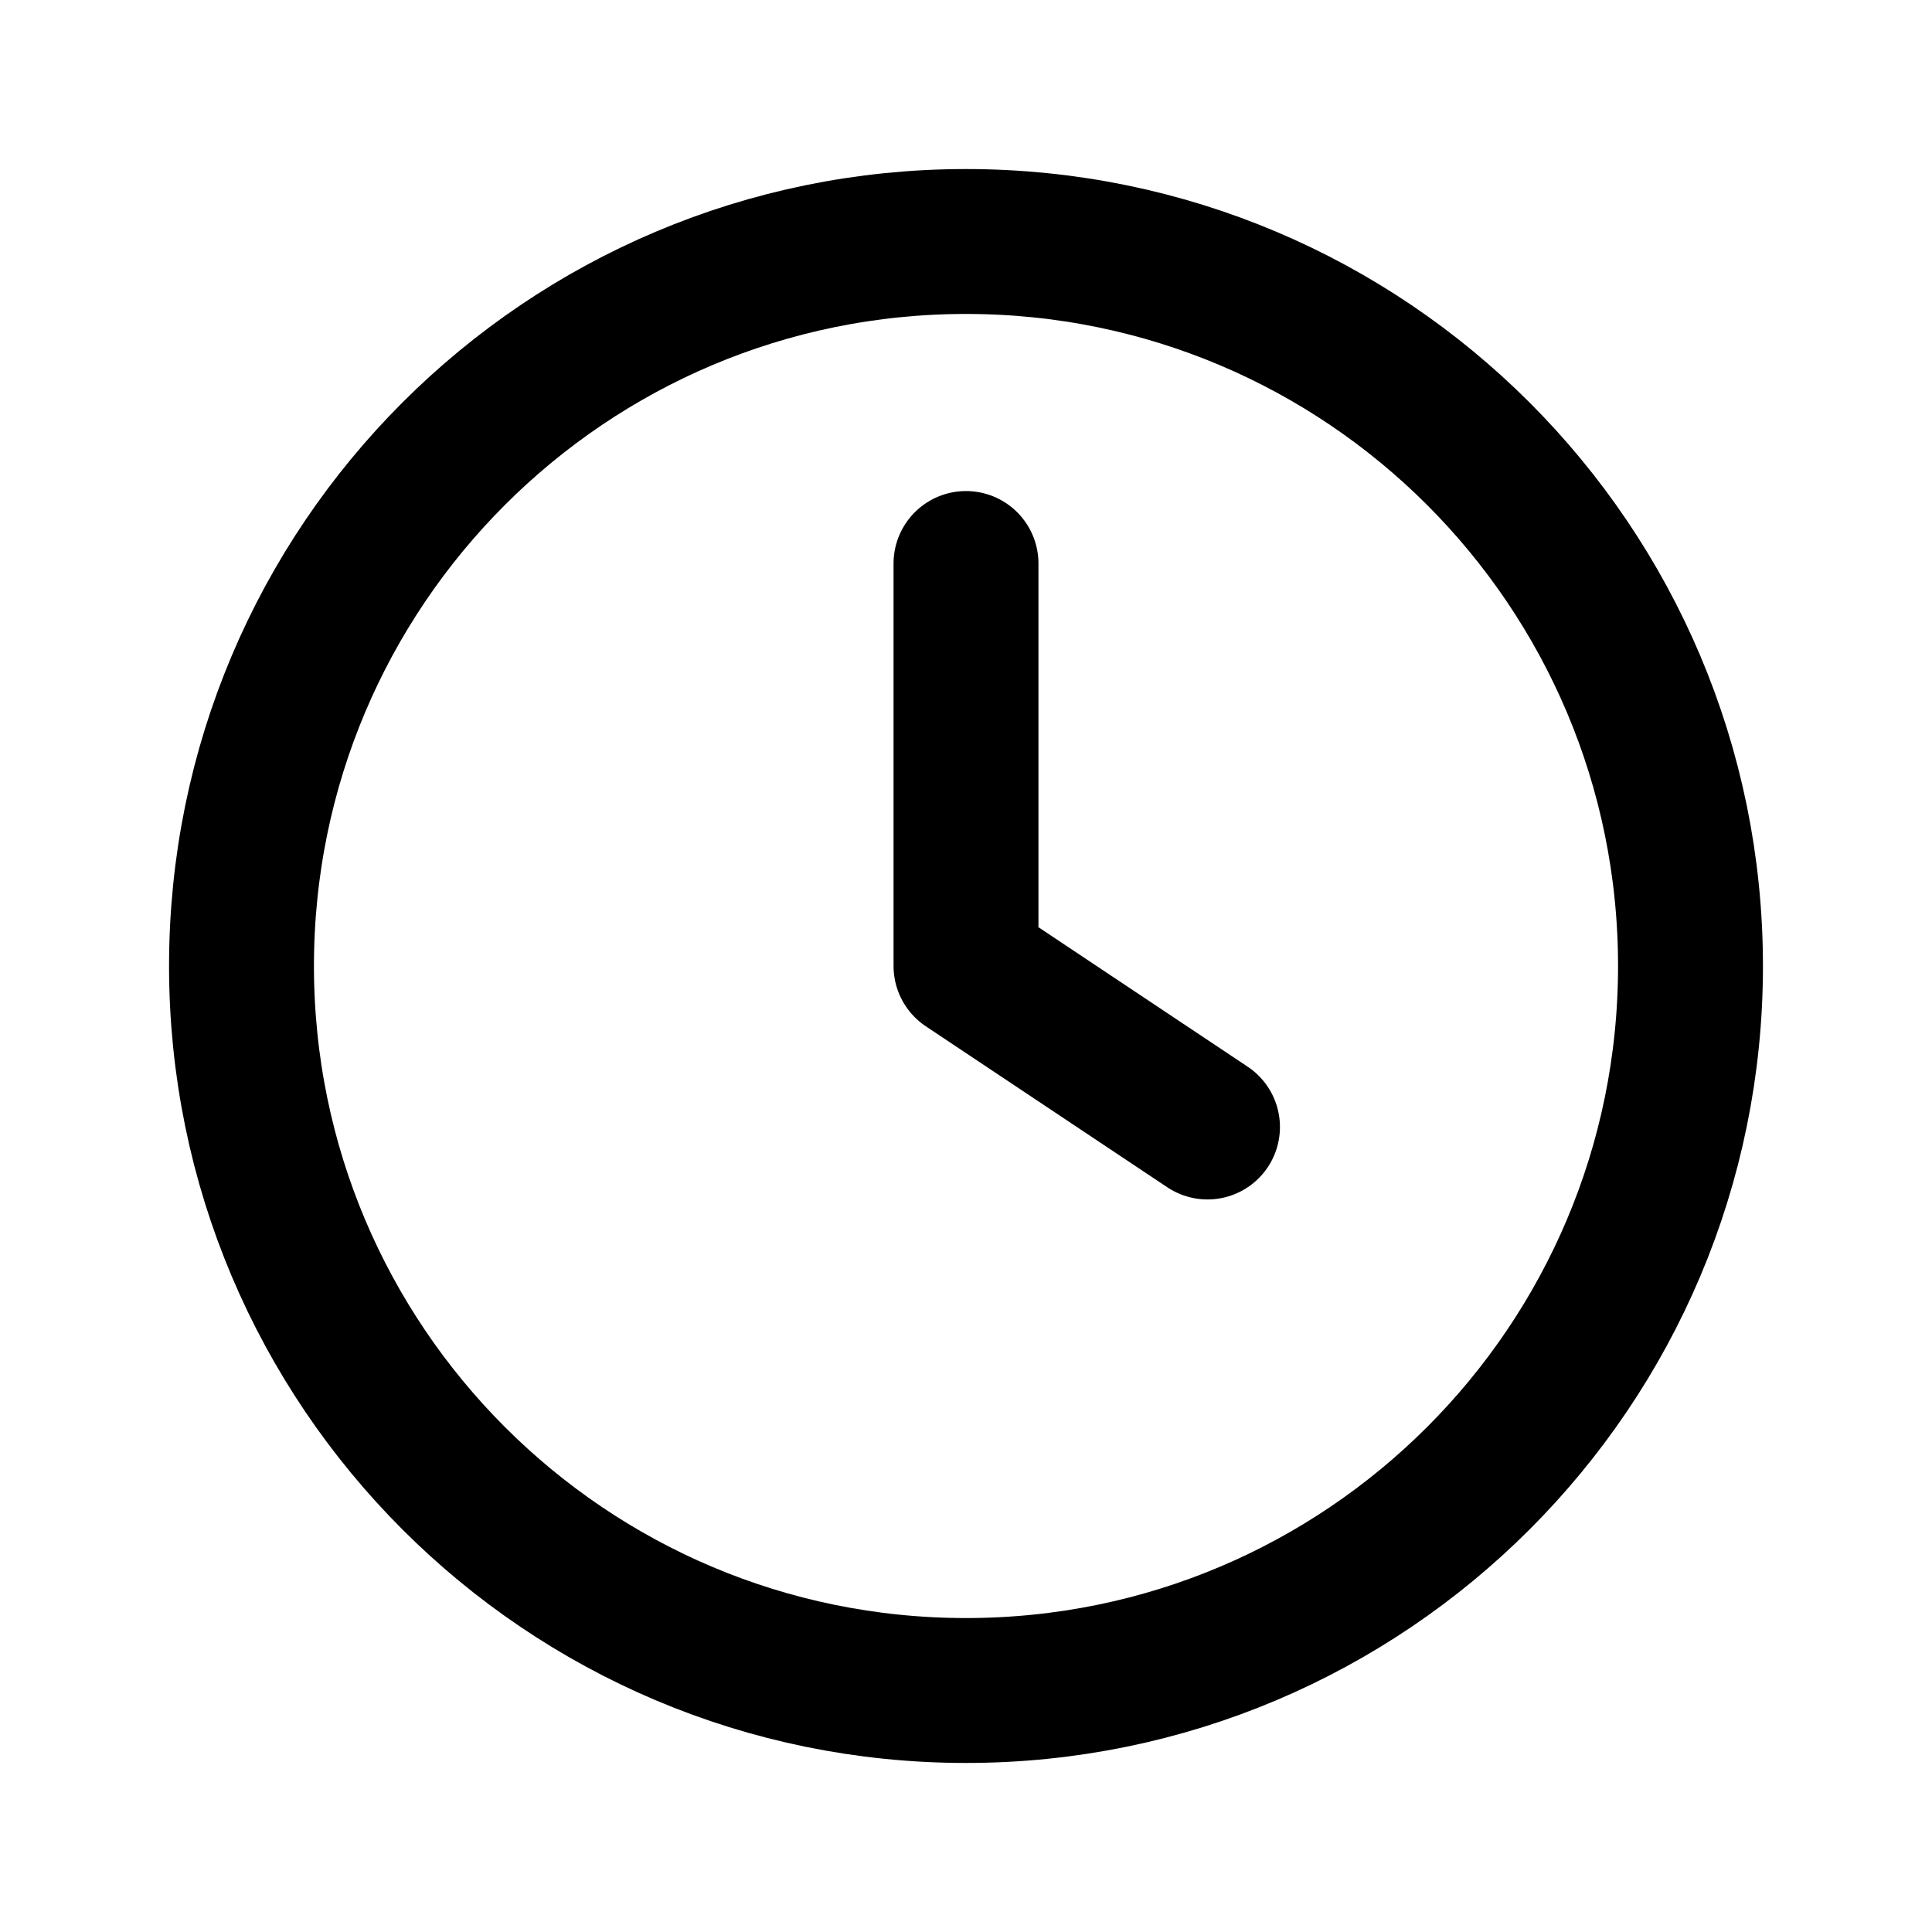
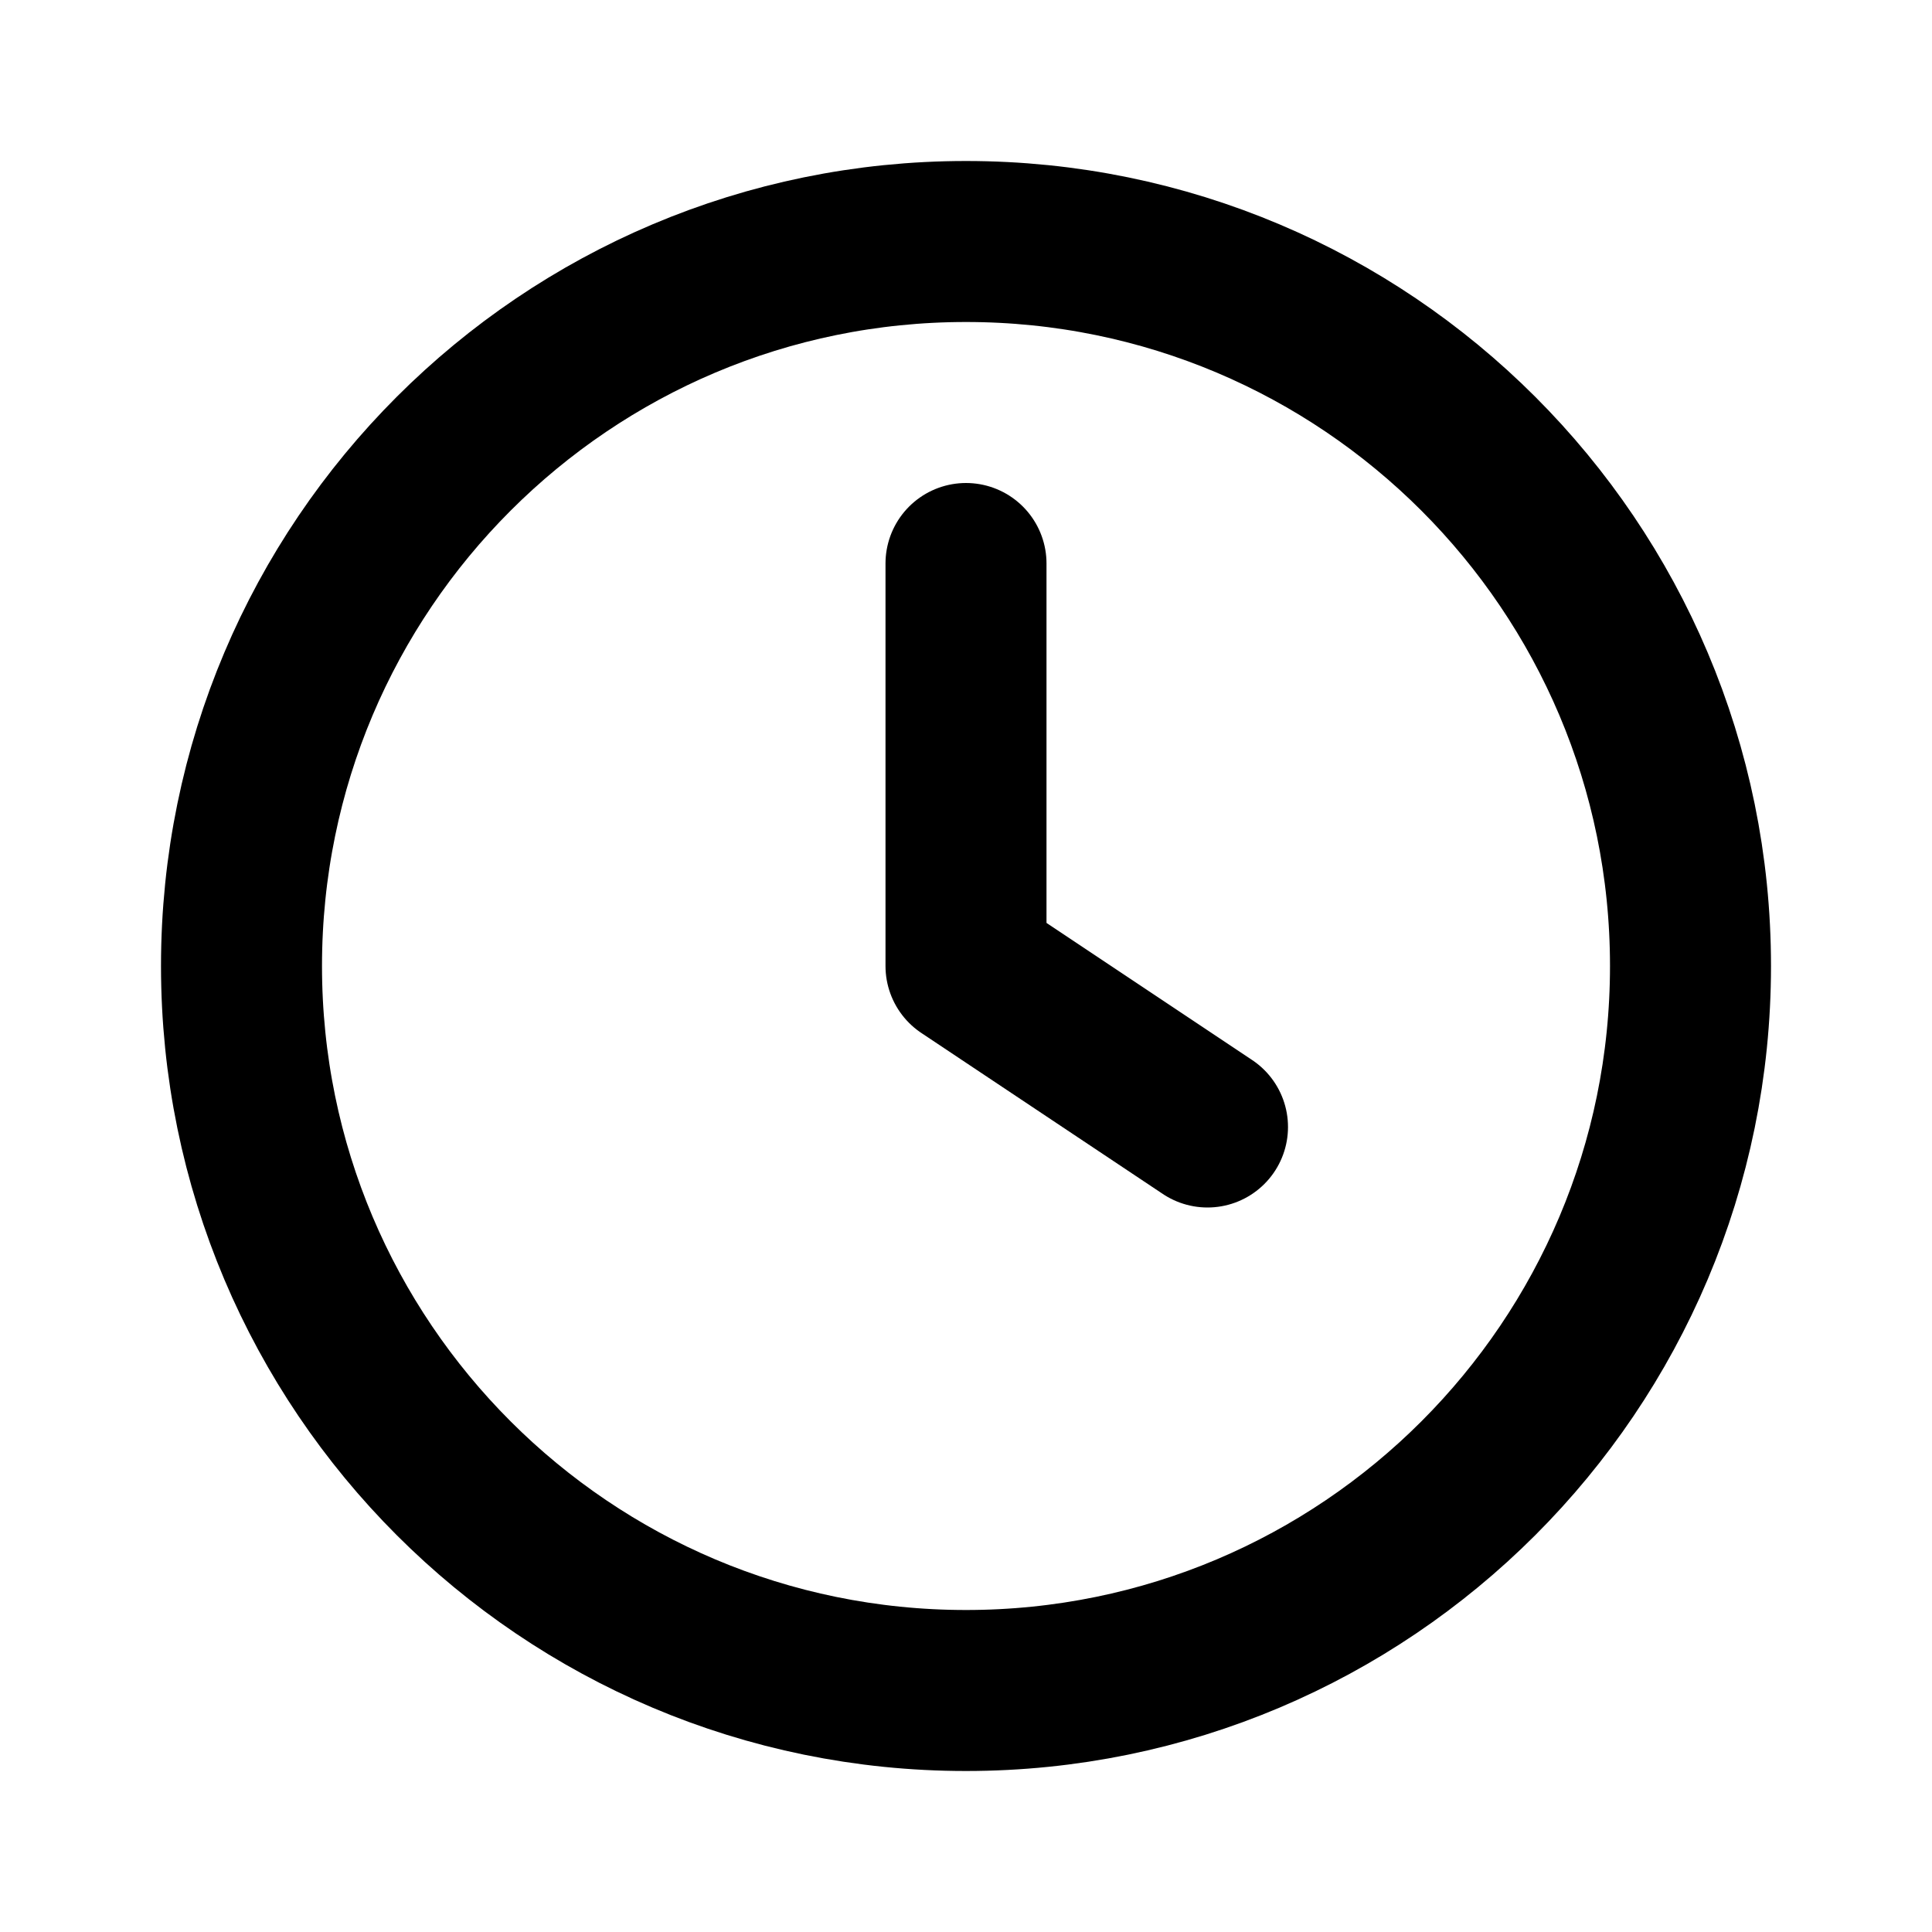
- <svg xmlns="http://www.w3.org/2000/svg" width="256" height="256" viewBox="0 0 24 24" fill="none" stroke="currentColor" stroke-width="1.8" stroke-linecap="round" stroke-linejoin="round">
+ <svg xmlns="http://www.w3.org/2000/svg" width="256" height="256" viewBox="0 0 24 24" fill="none" stroke="currentColor" stroke-width="2.0" stroke-linecap="round" stroke-linejoin="round">
  <circle cx="12" cy="12" r="9" />
  <path d="M12 7v5l3 2" />
</svg>
